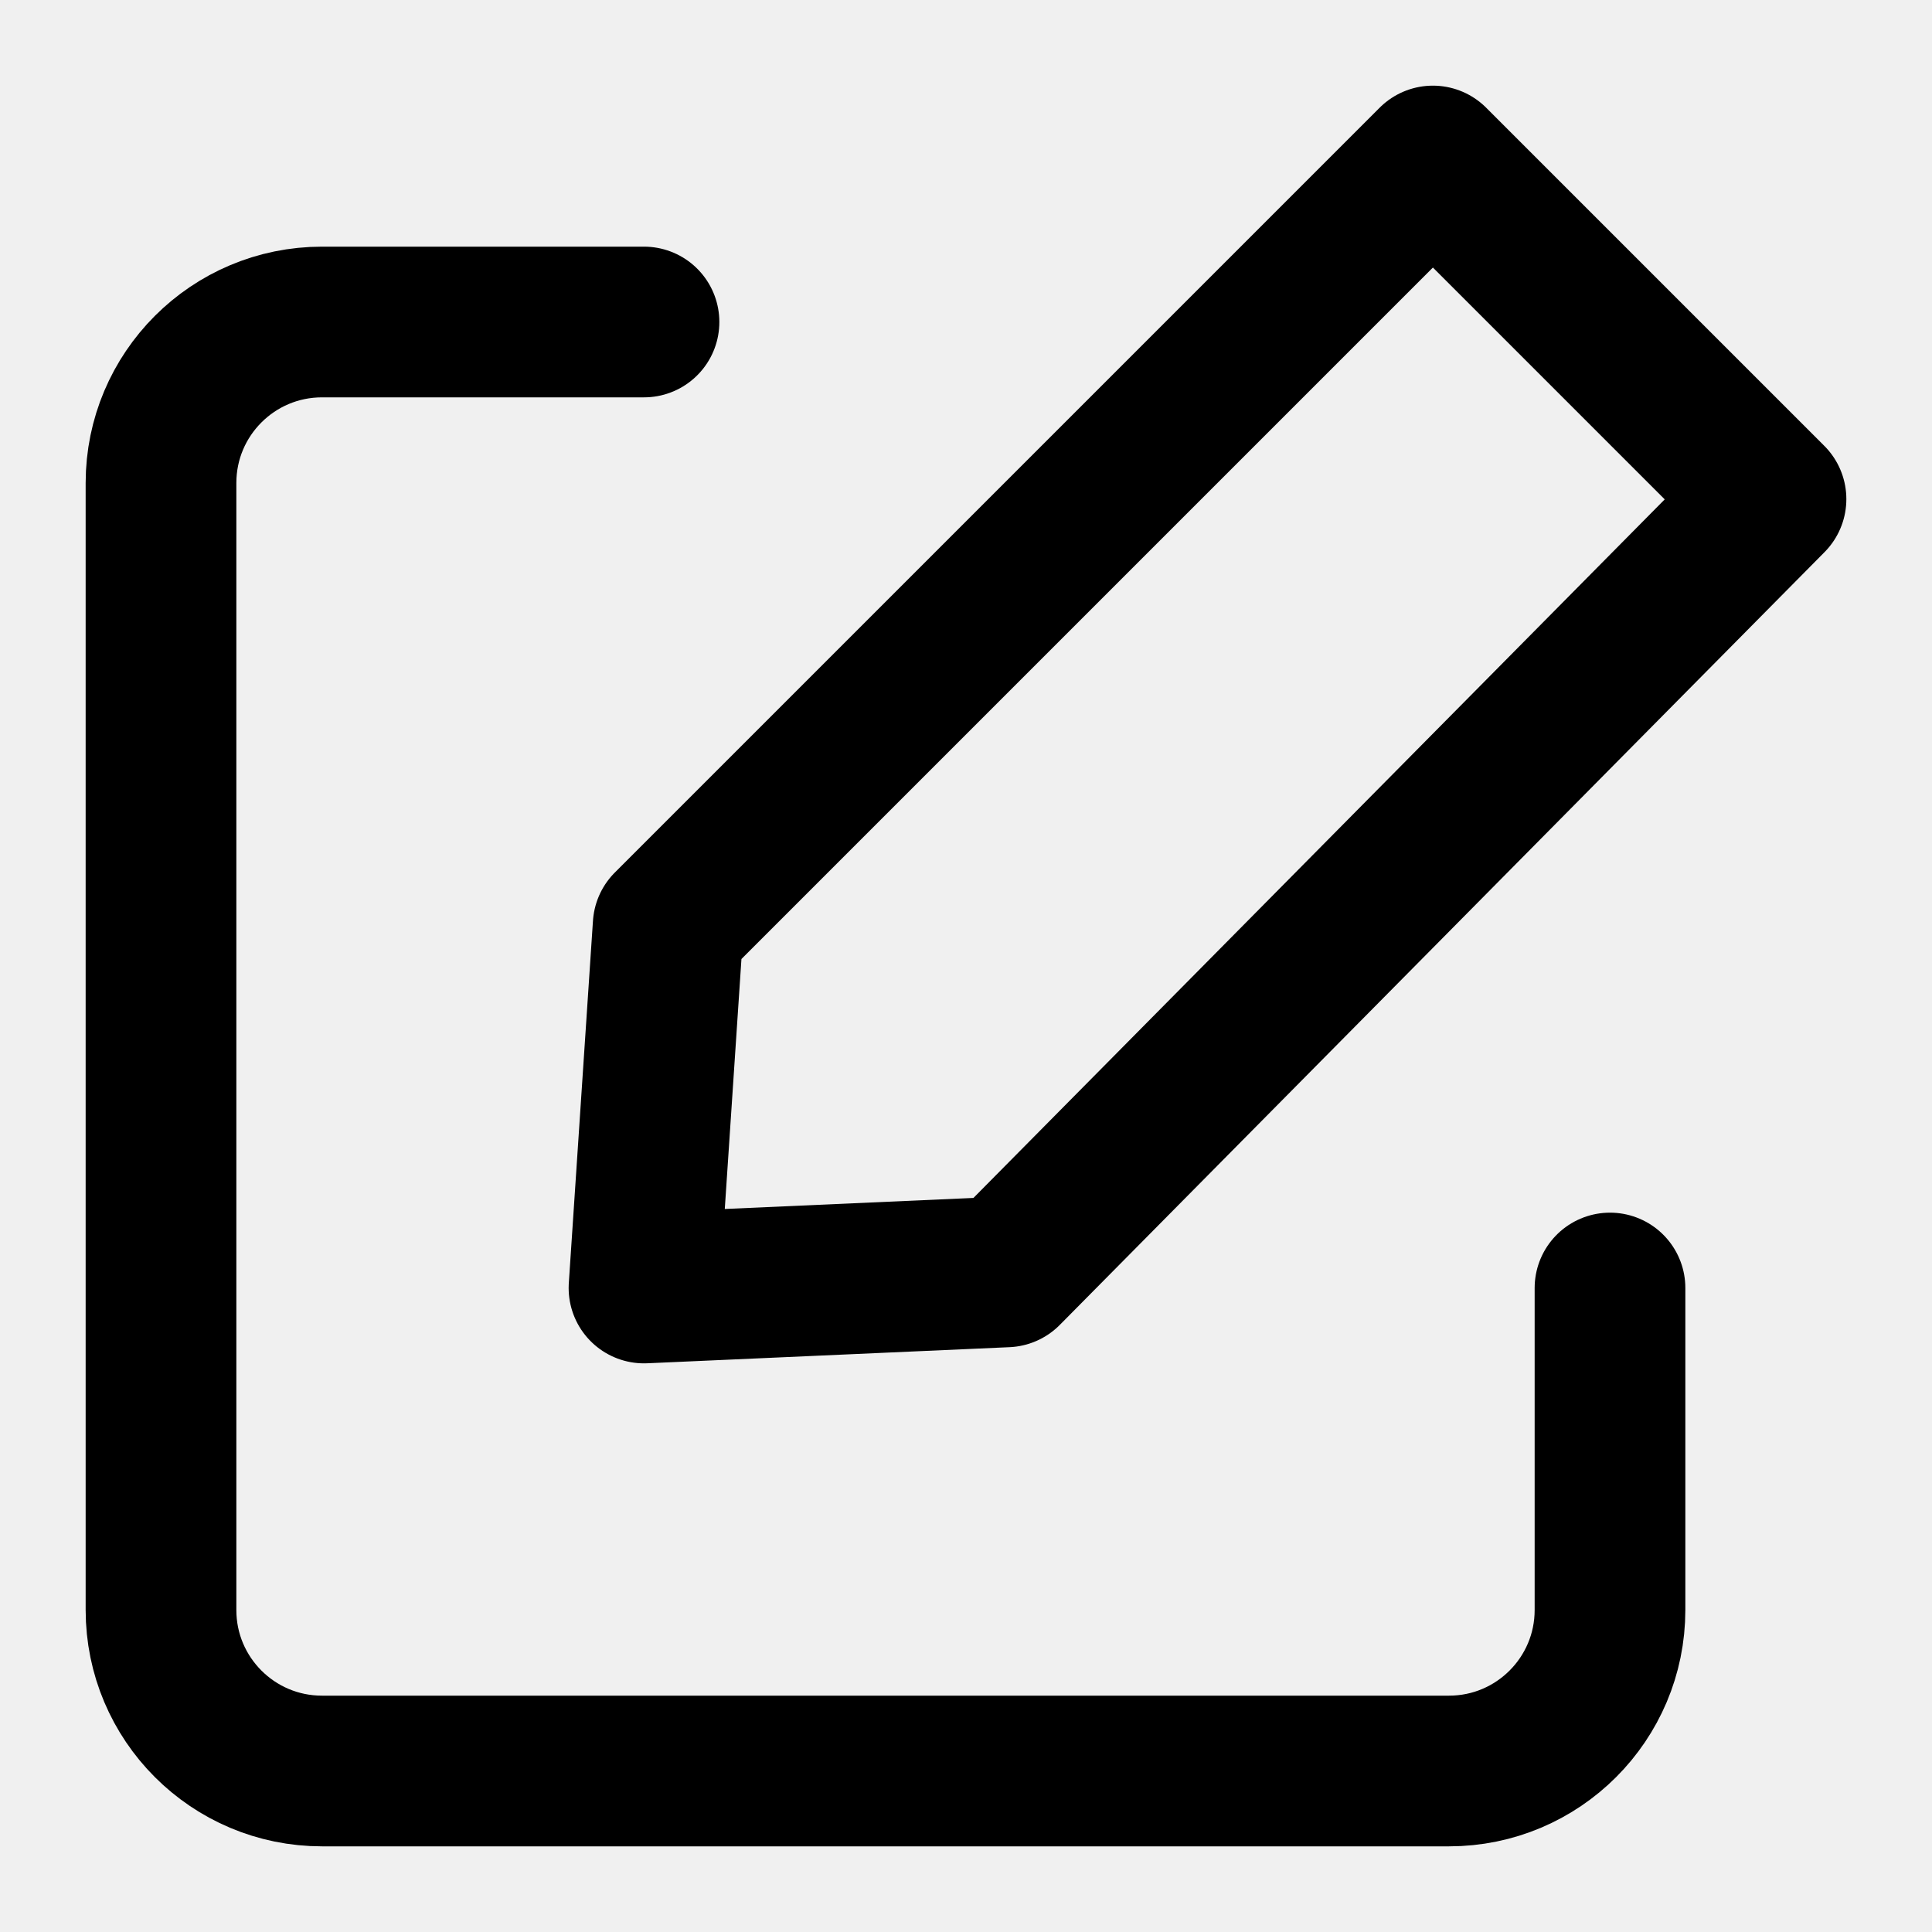
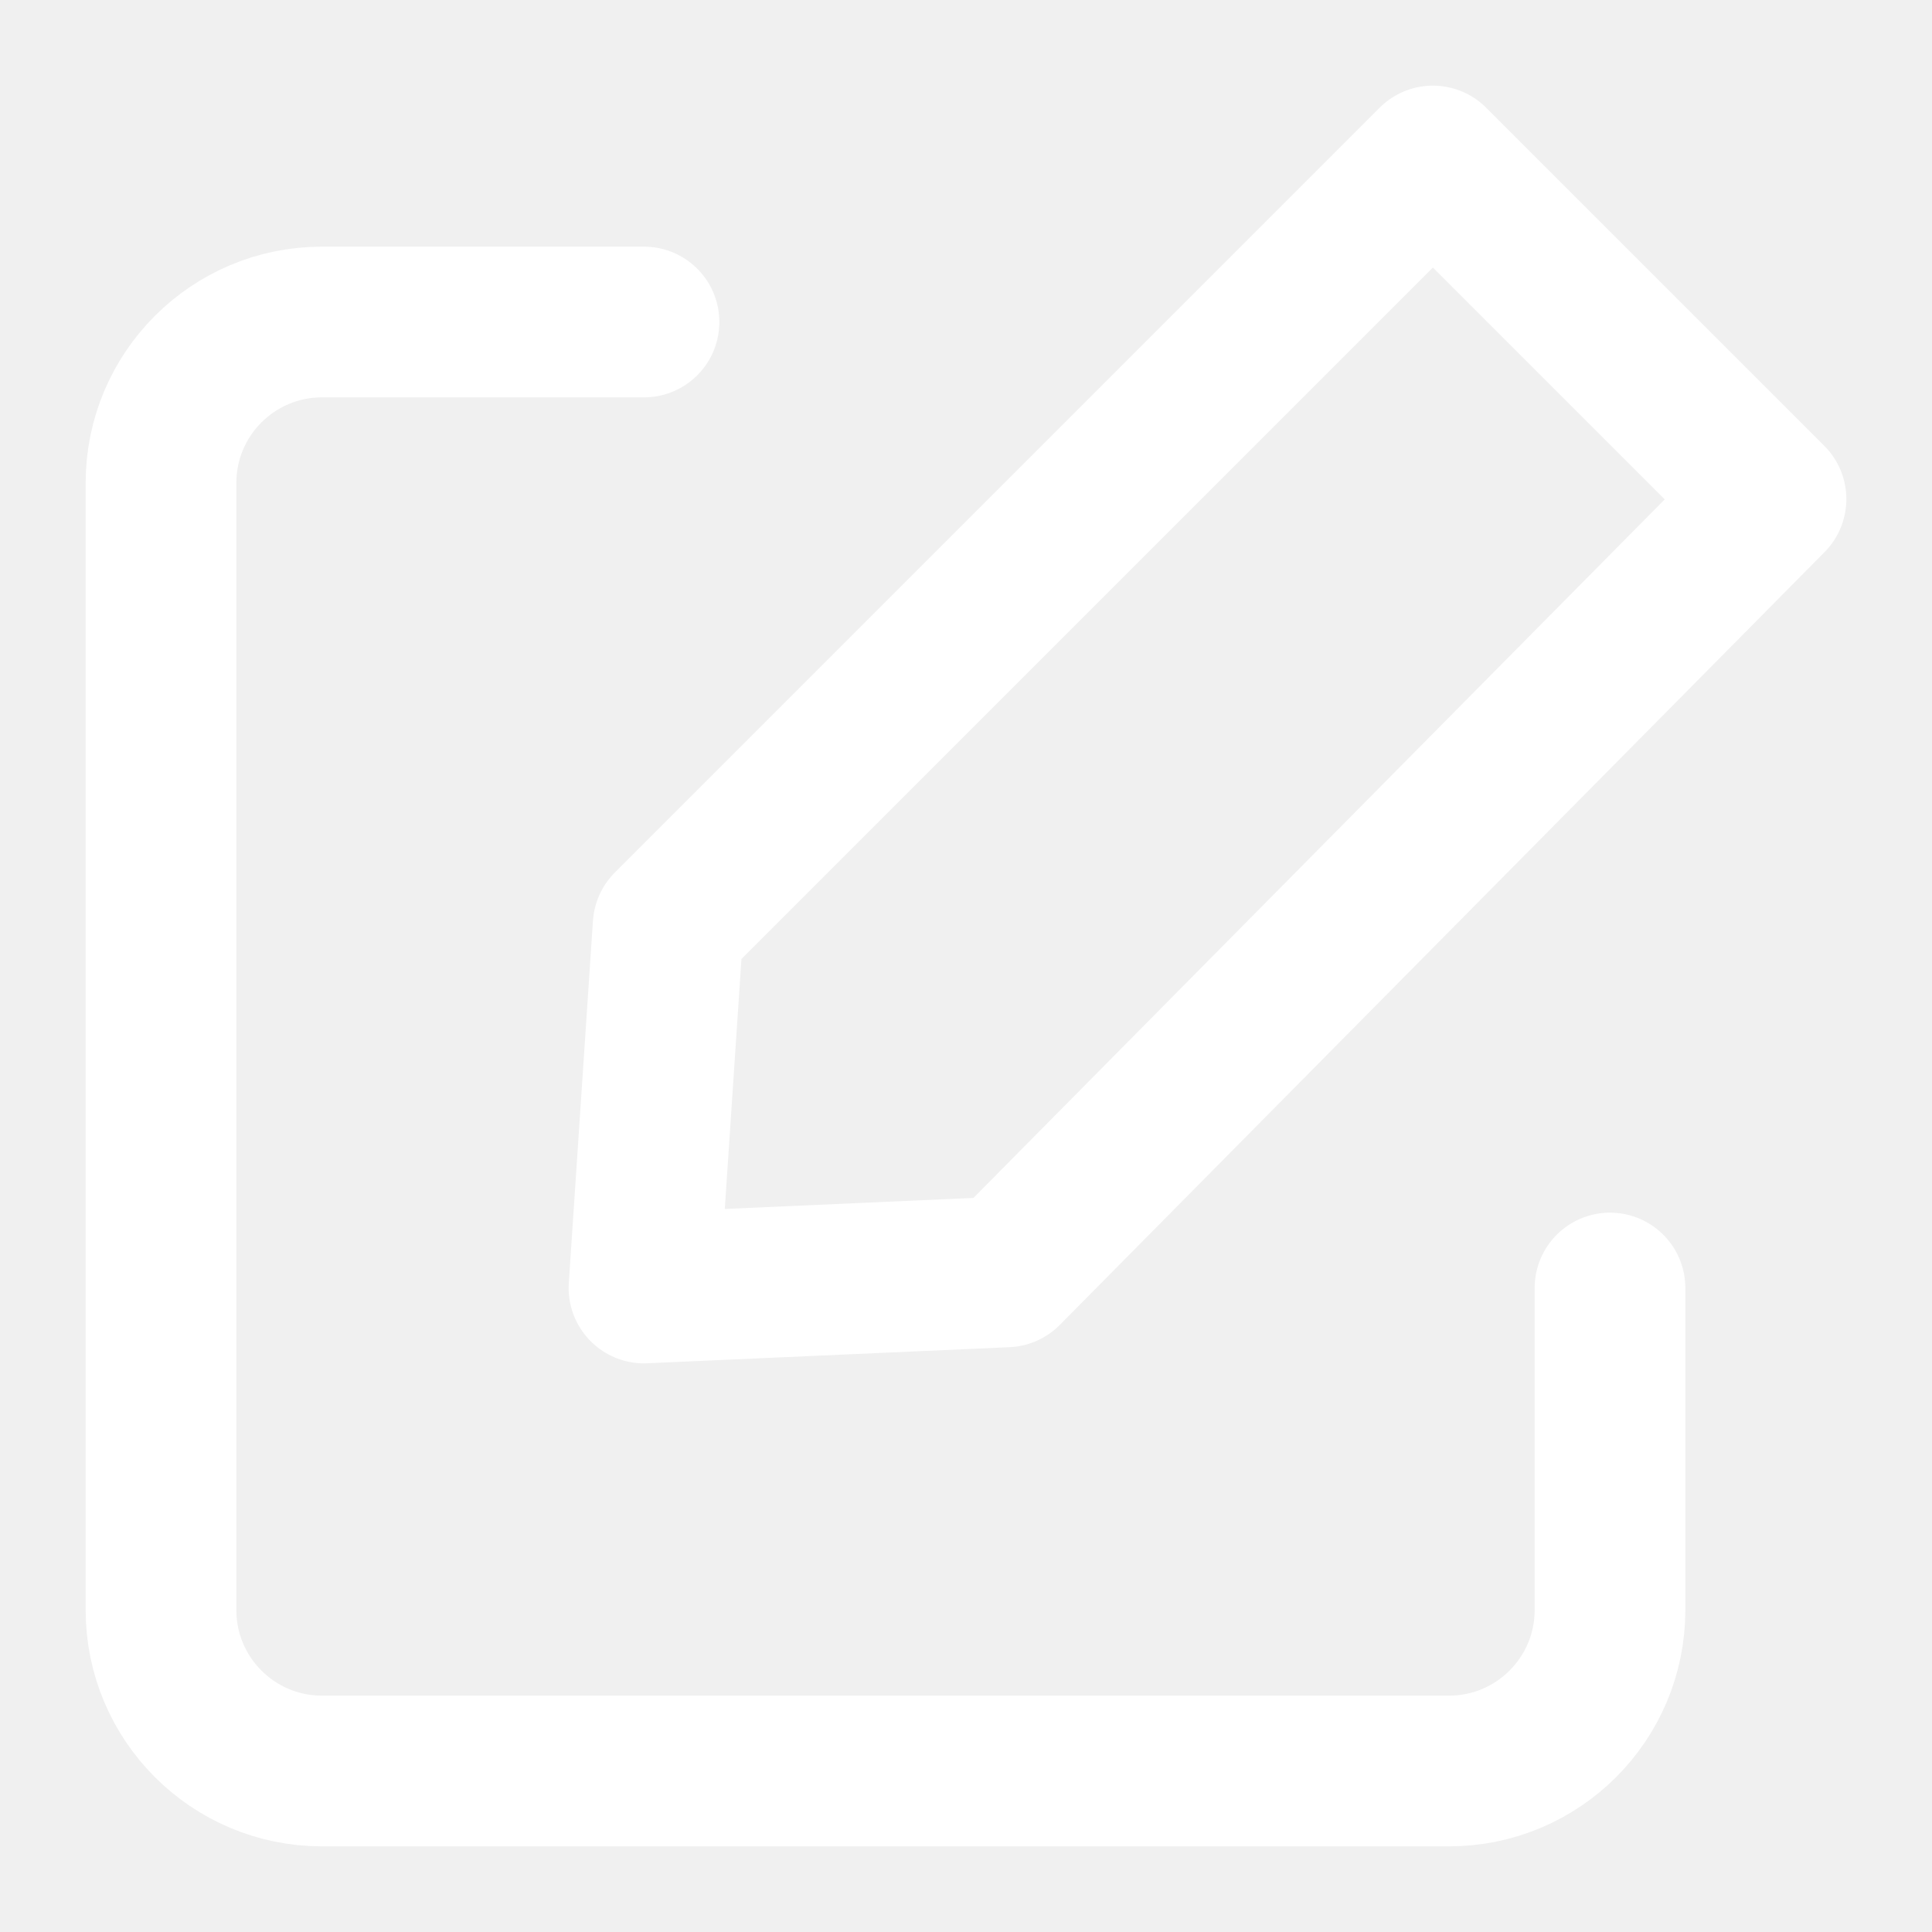
- <svg xmlns="http://www.w3.org/2000/svg" viewBox="0 0 24 24" fill="#000000">
+ <svg xmlns="http://www.w3.org/2000/svg" viewBox="0 0 24 24" fill="#ffffff">
  <g id="SVGRepo_bgCarrier" stroke-width="0" />
  <g id="SVGRepo_tracerCarrier" stroke-linecap="round" stroke-linejoin="round" stroke="#CCCCCC" stroke-width="0.096" />
  <g id="SVGRepo_iconCarrier">
    <g id="Complete">
      <g id="edit">
        <g>
-           <path d="M20,16v4a2,2,0,0,1-2,2H4a2,2,0,0,1-2-2V6A2,2,0,0,1,4,4H8" fill="none" stroke="#000000" stroke-linecap="round" stroke-linejoin="round" stroke-width="1.872" />
-           <polygon fill="none" points="12.5 15.8 22 6.2 17.8 2 8.3 11.5 8 16 12.5 15.8" stroke="#000000" stroke-linecap="round" stroke-linejoin="round" stroke-width="1.872" />
+           <path d="M20,16v4a2,2,0,0,1-2,2H4a2,2,0,0,1-2-2V6A2,2,0,0,1,4,4H8" fill="none" stroke="#ffffff" stroke-linecap="round" stroke-linejoin="round" stroke-width="1.872" />
+           <polygon fill="none" points="12.5 15.8 22 6.2 17.8 2 8.3 11.5 8 16 12.5 15.8" stroke="#ffffff" stroke-linecap="round" stroke-linejoin="round" stroke-width="1.872" />
        </g>
      </g>
    </g>
  </g>
</svg>
